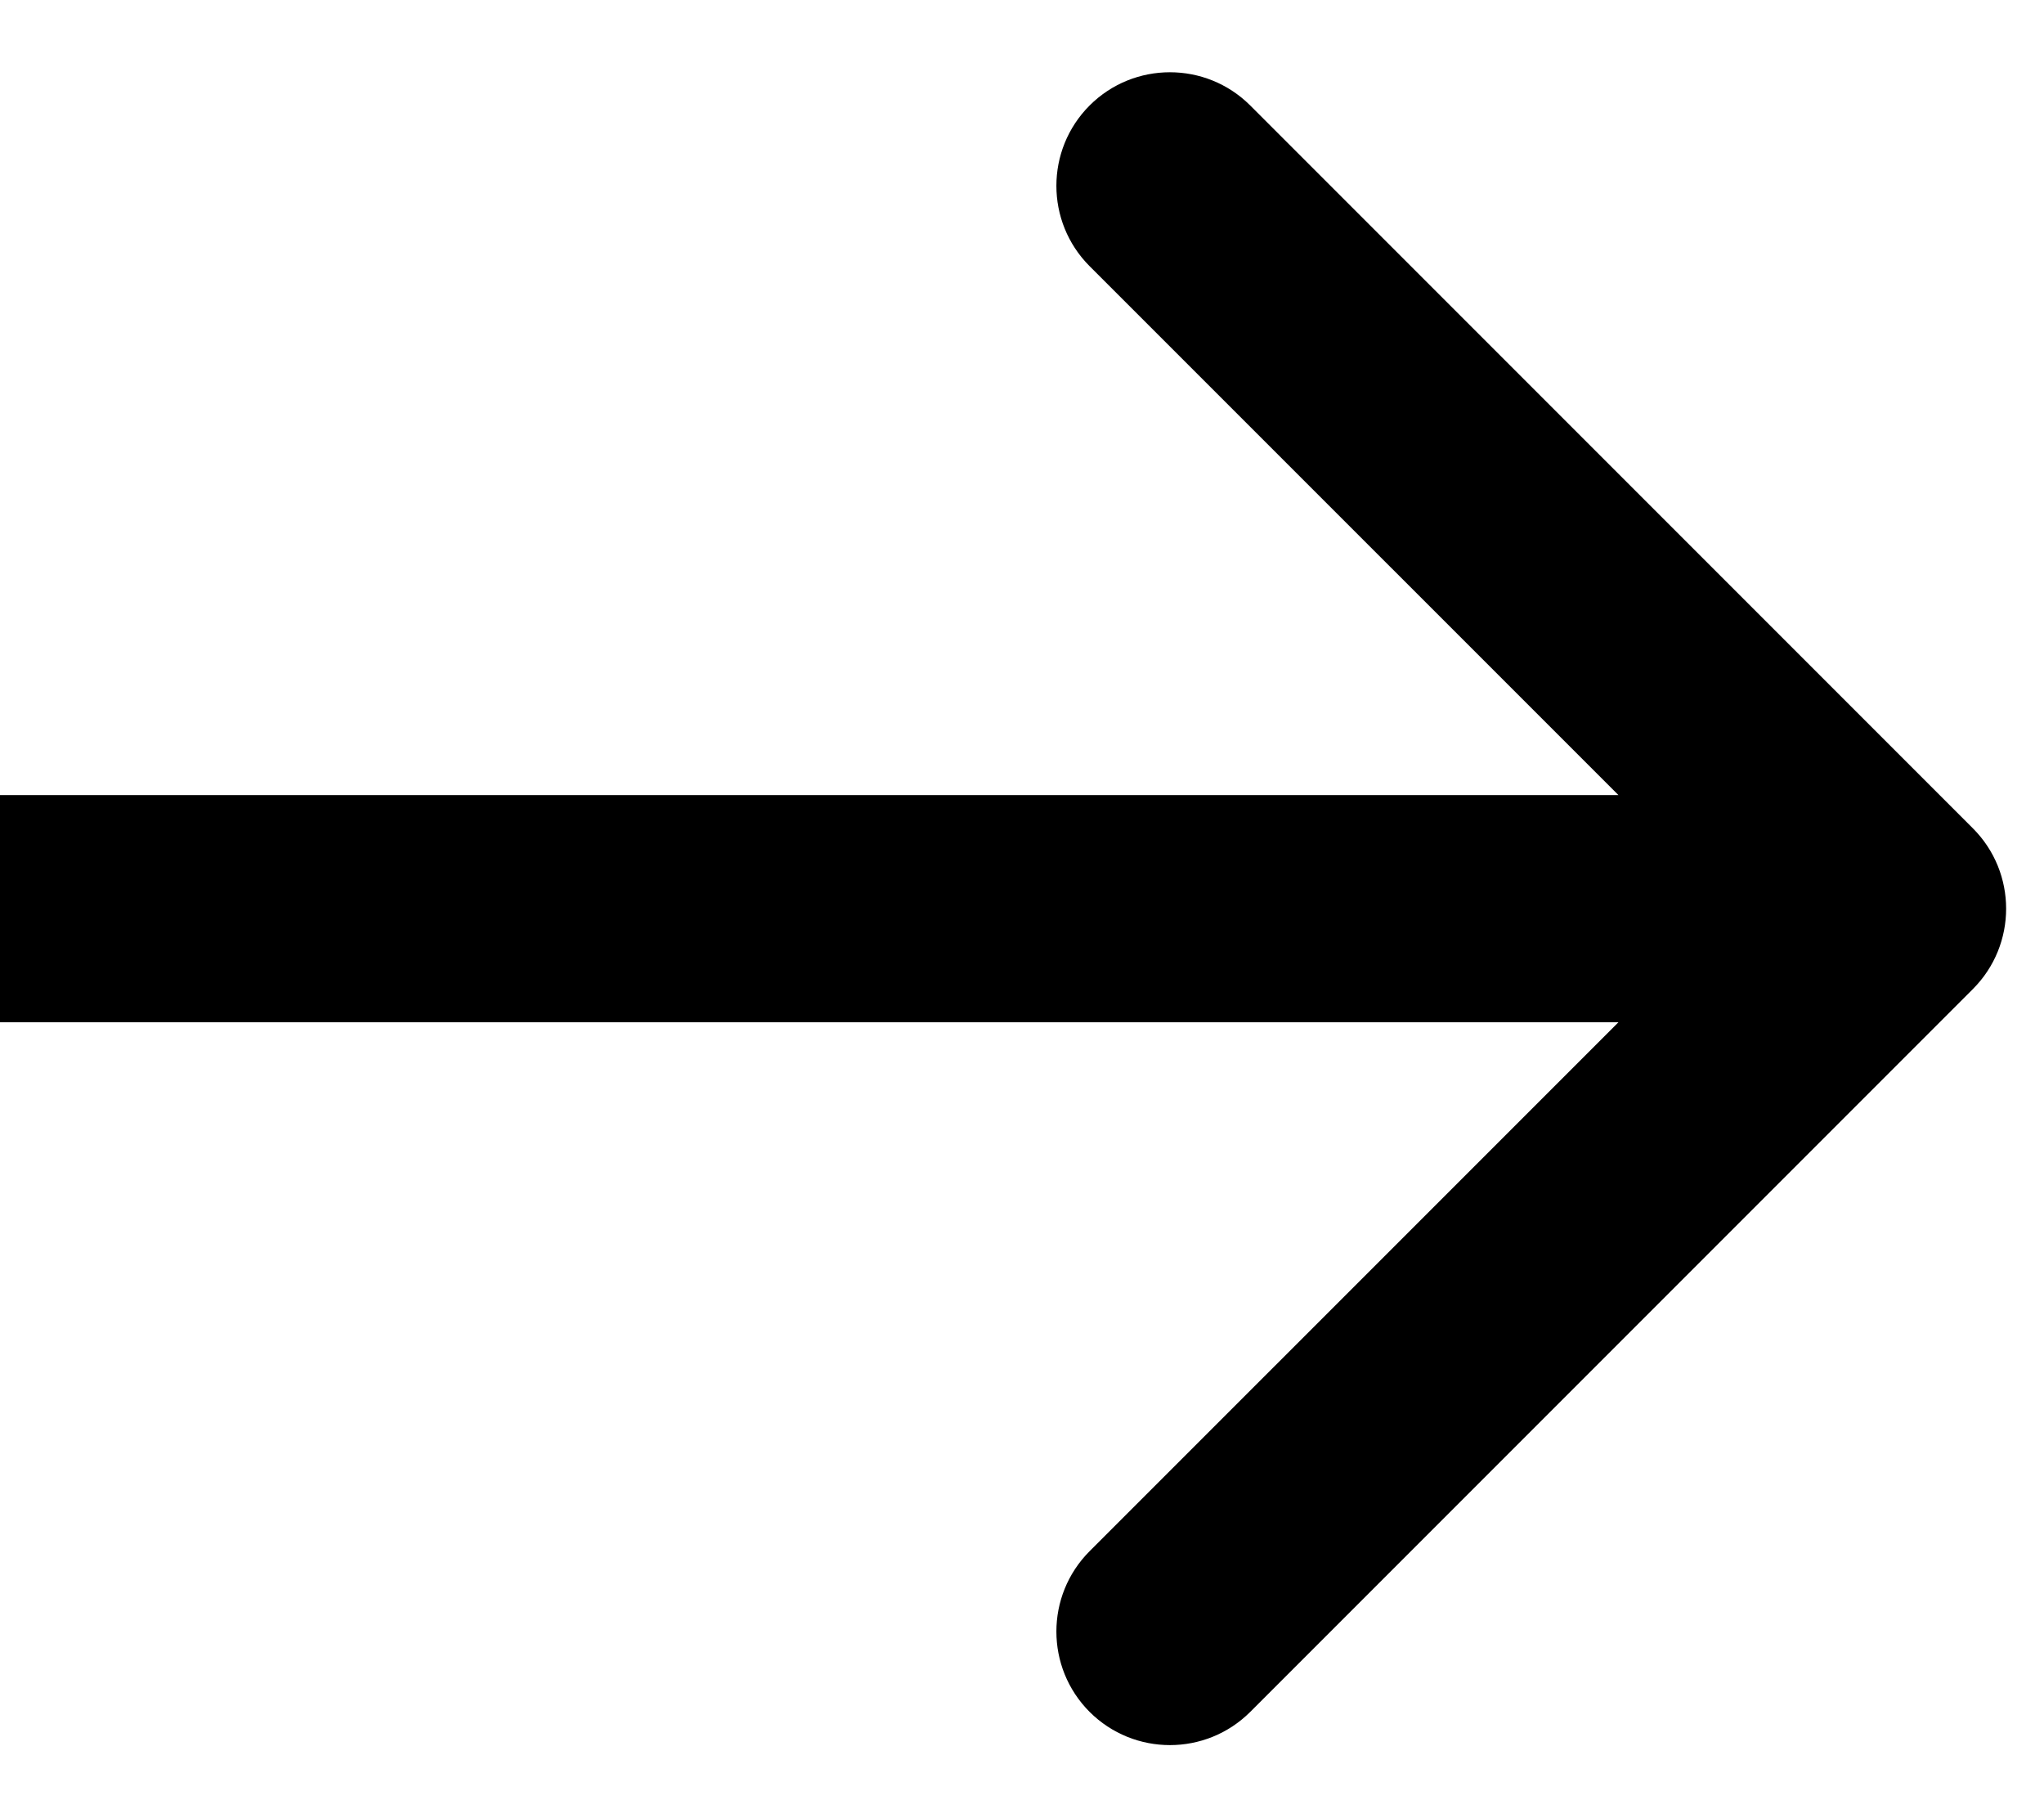
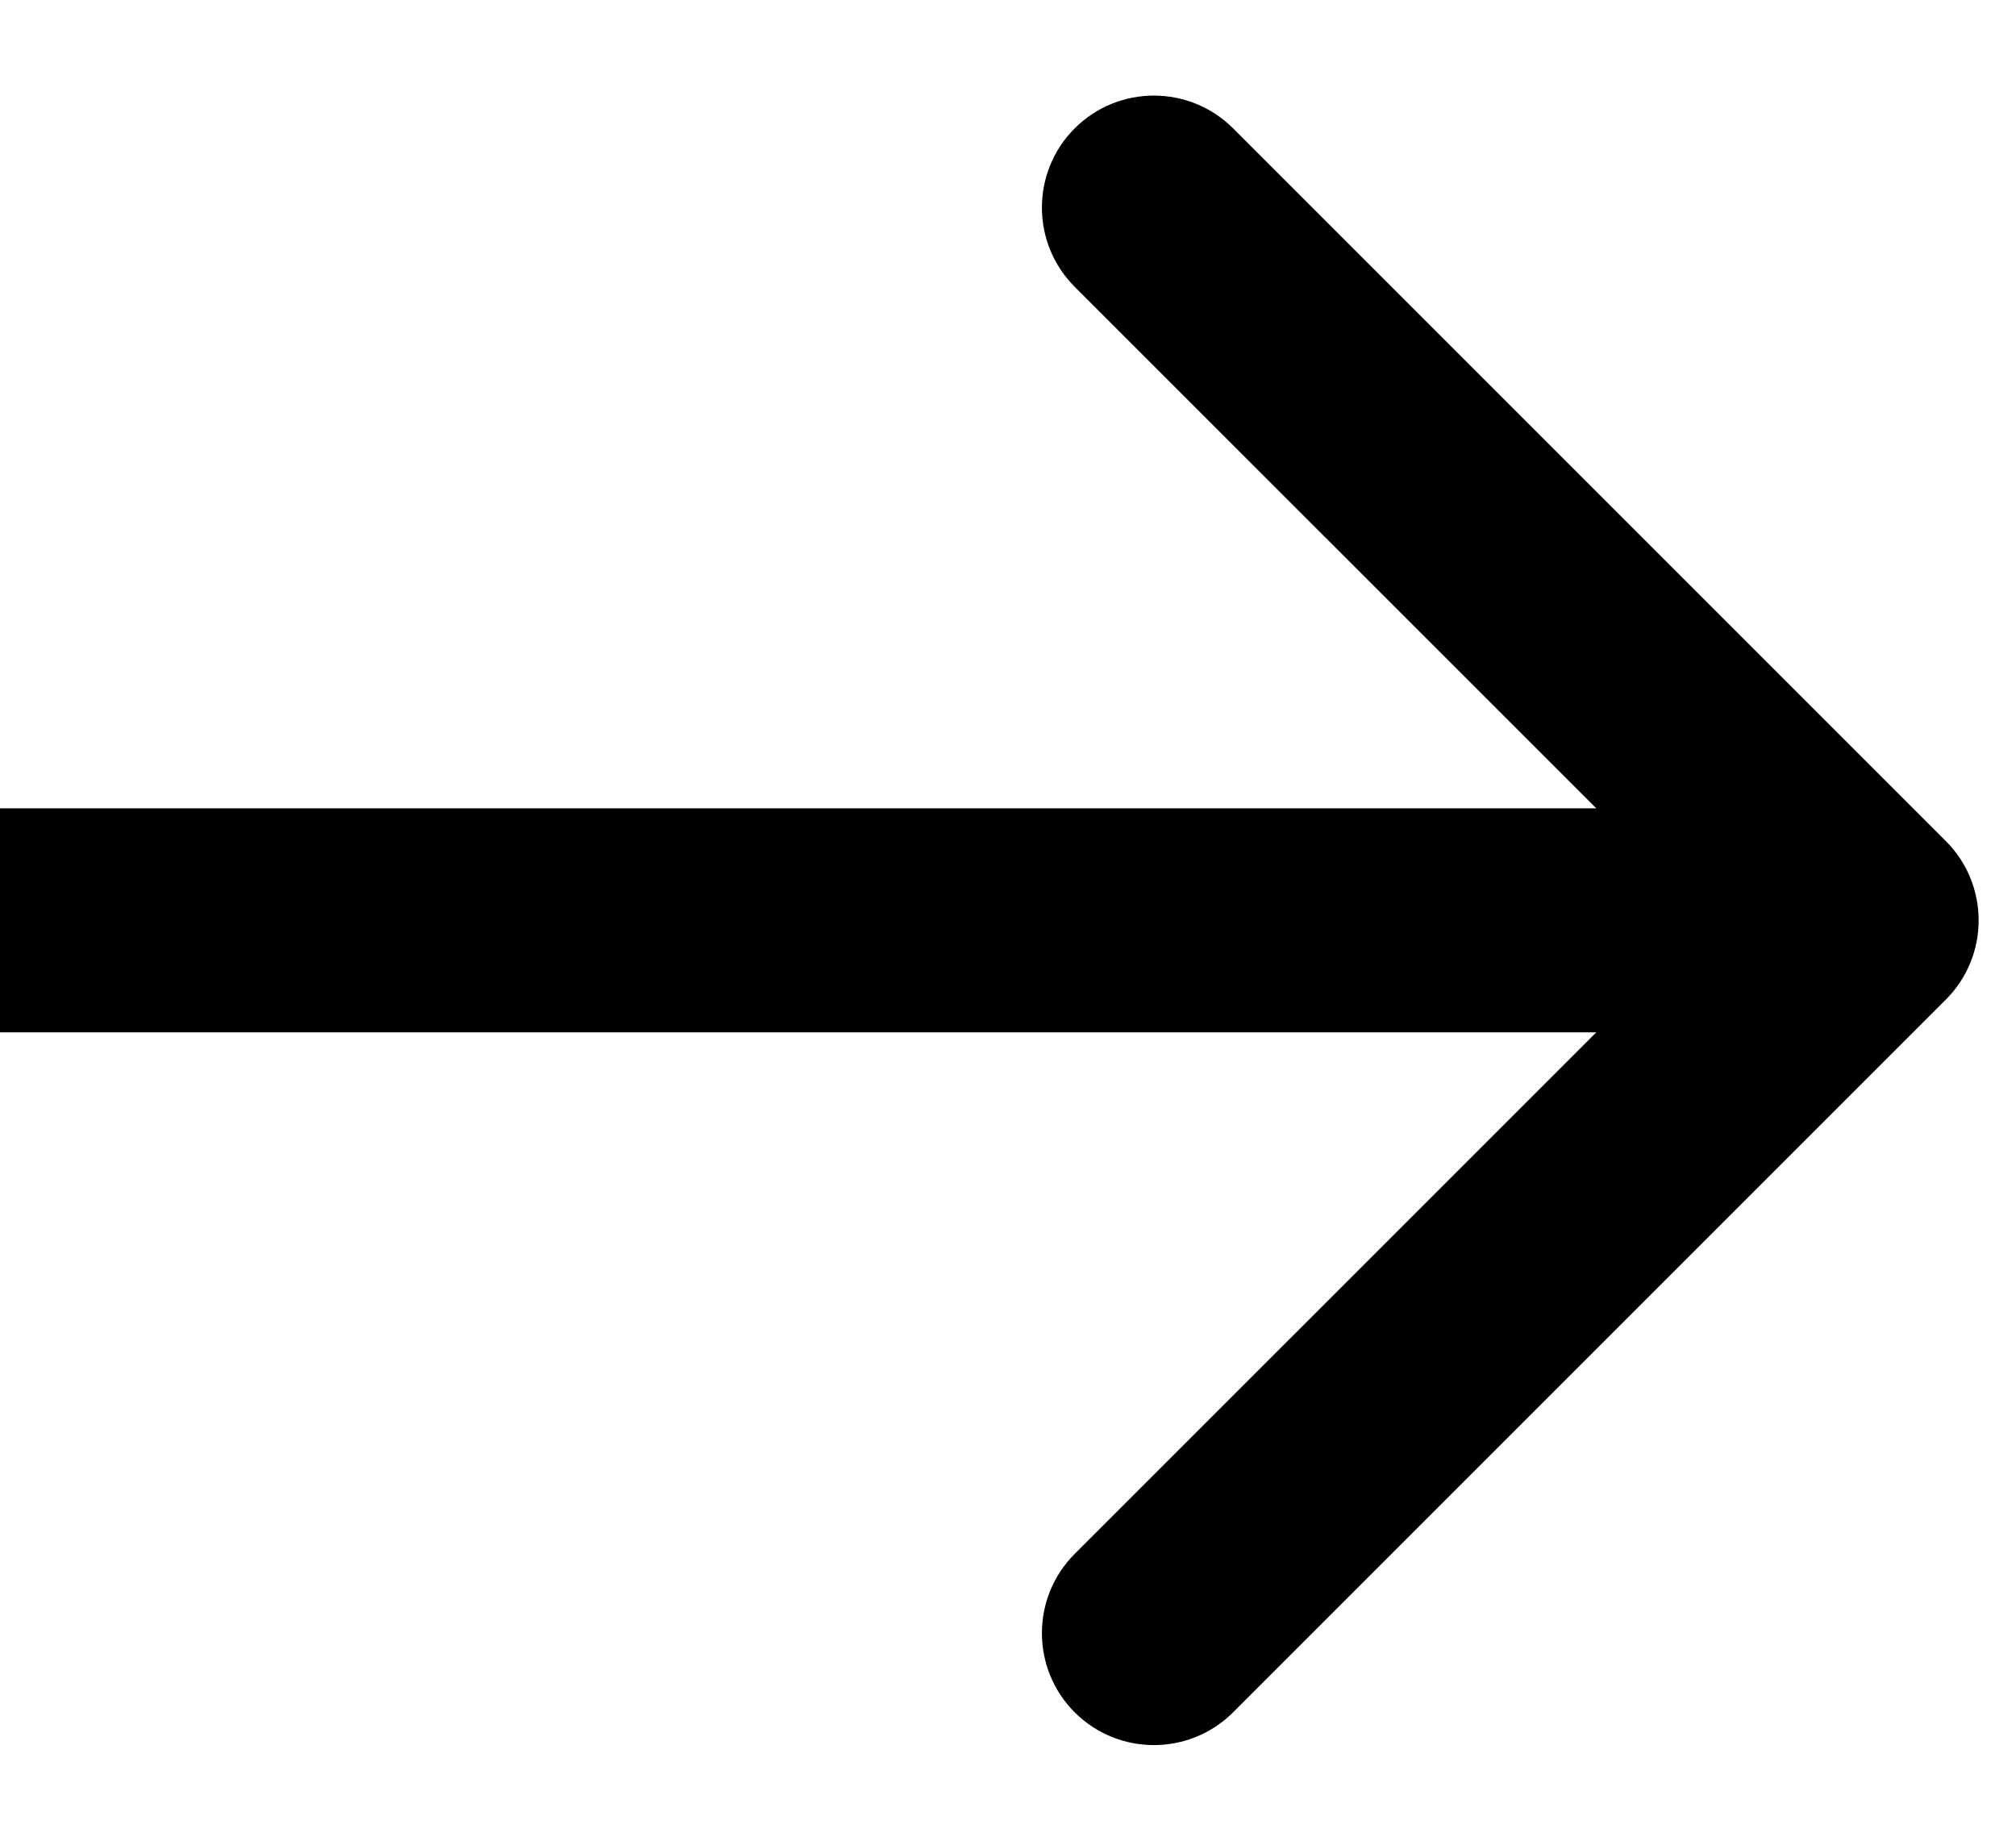
- <svg xmlns="http://www.w3.org/2000/svg" width="27" height="24" viewBox="0 0 27 24" fill="none">
+ <svg xmlns="http://www.w3.org/2000/svg" width="23" height="21" viewBox="0 0 27 24" fill="none">
  <path d="M26.061 13.061C26.646 12.475 26.646 11.525 26.061 10.939L16.515 1.393C15.929 0.808 14.979 0.808 14.393 1.393C13.808 1.979 13.808 2.929 14.393 3.515L22.879 12L14.393 20.485C13.808 21.071 13.808 22.021 14.393 22.607C14.979 23.192 15.929 23.192 16.515 22.607L26.061 13.061ZM0 13.5H25V10.5H0V13.5Z" fill="black" />
</svg>
